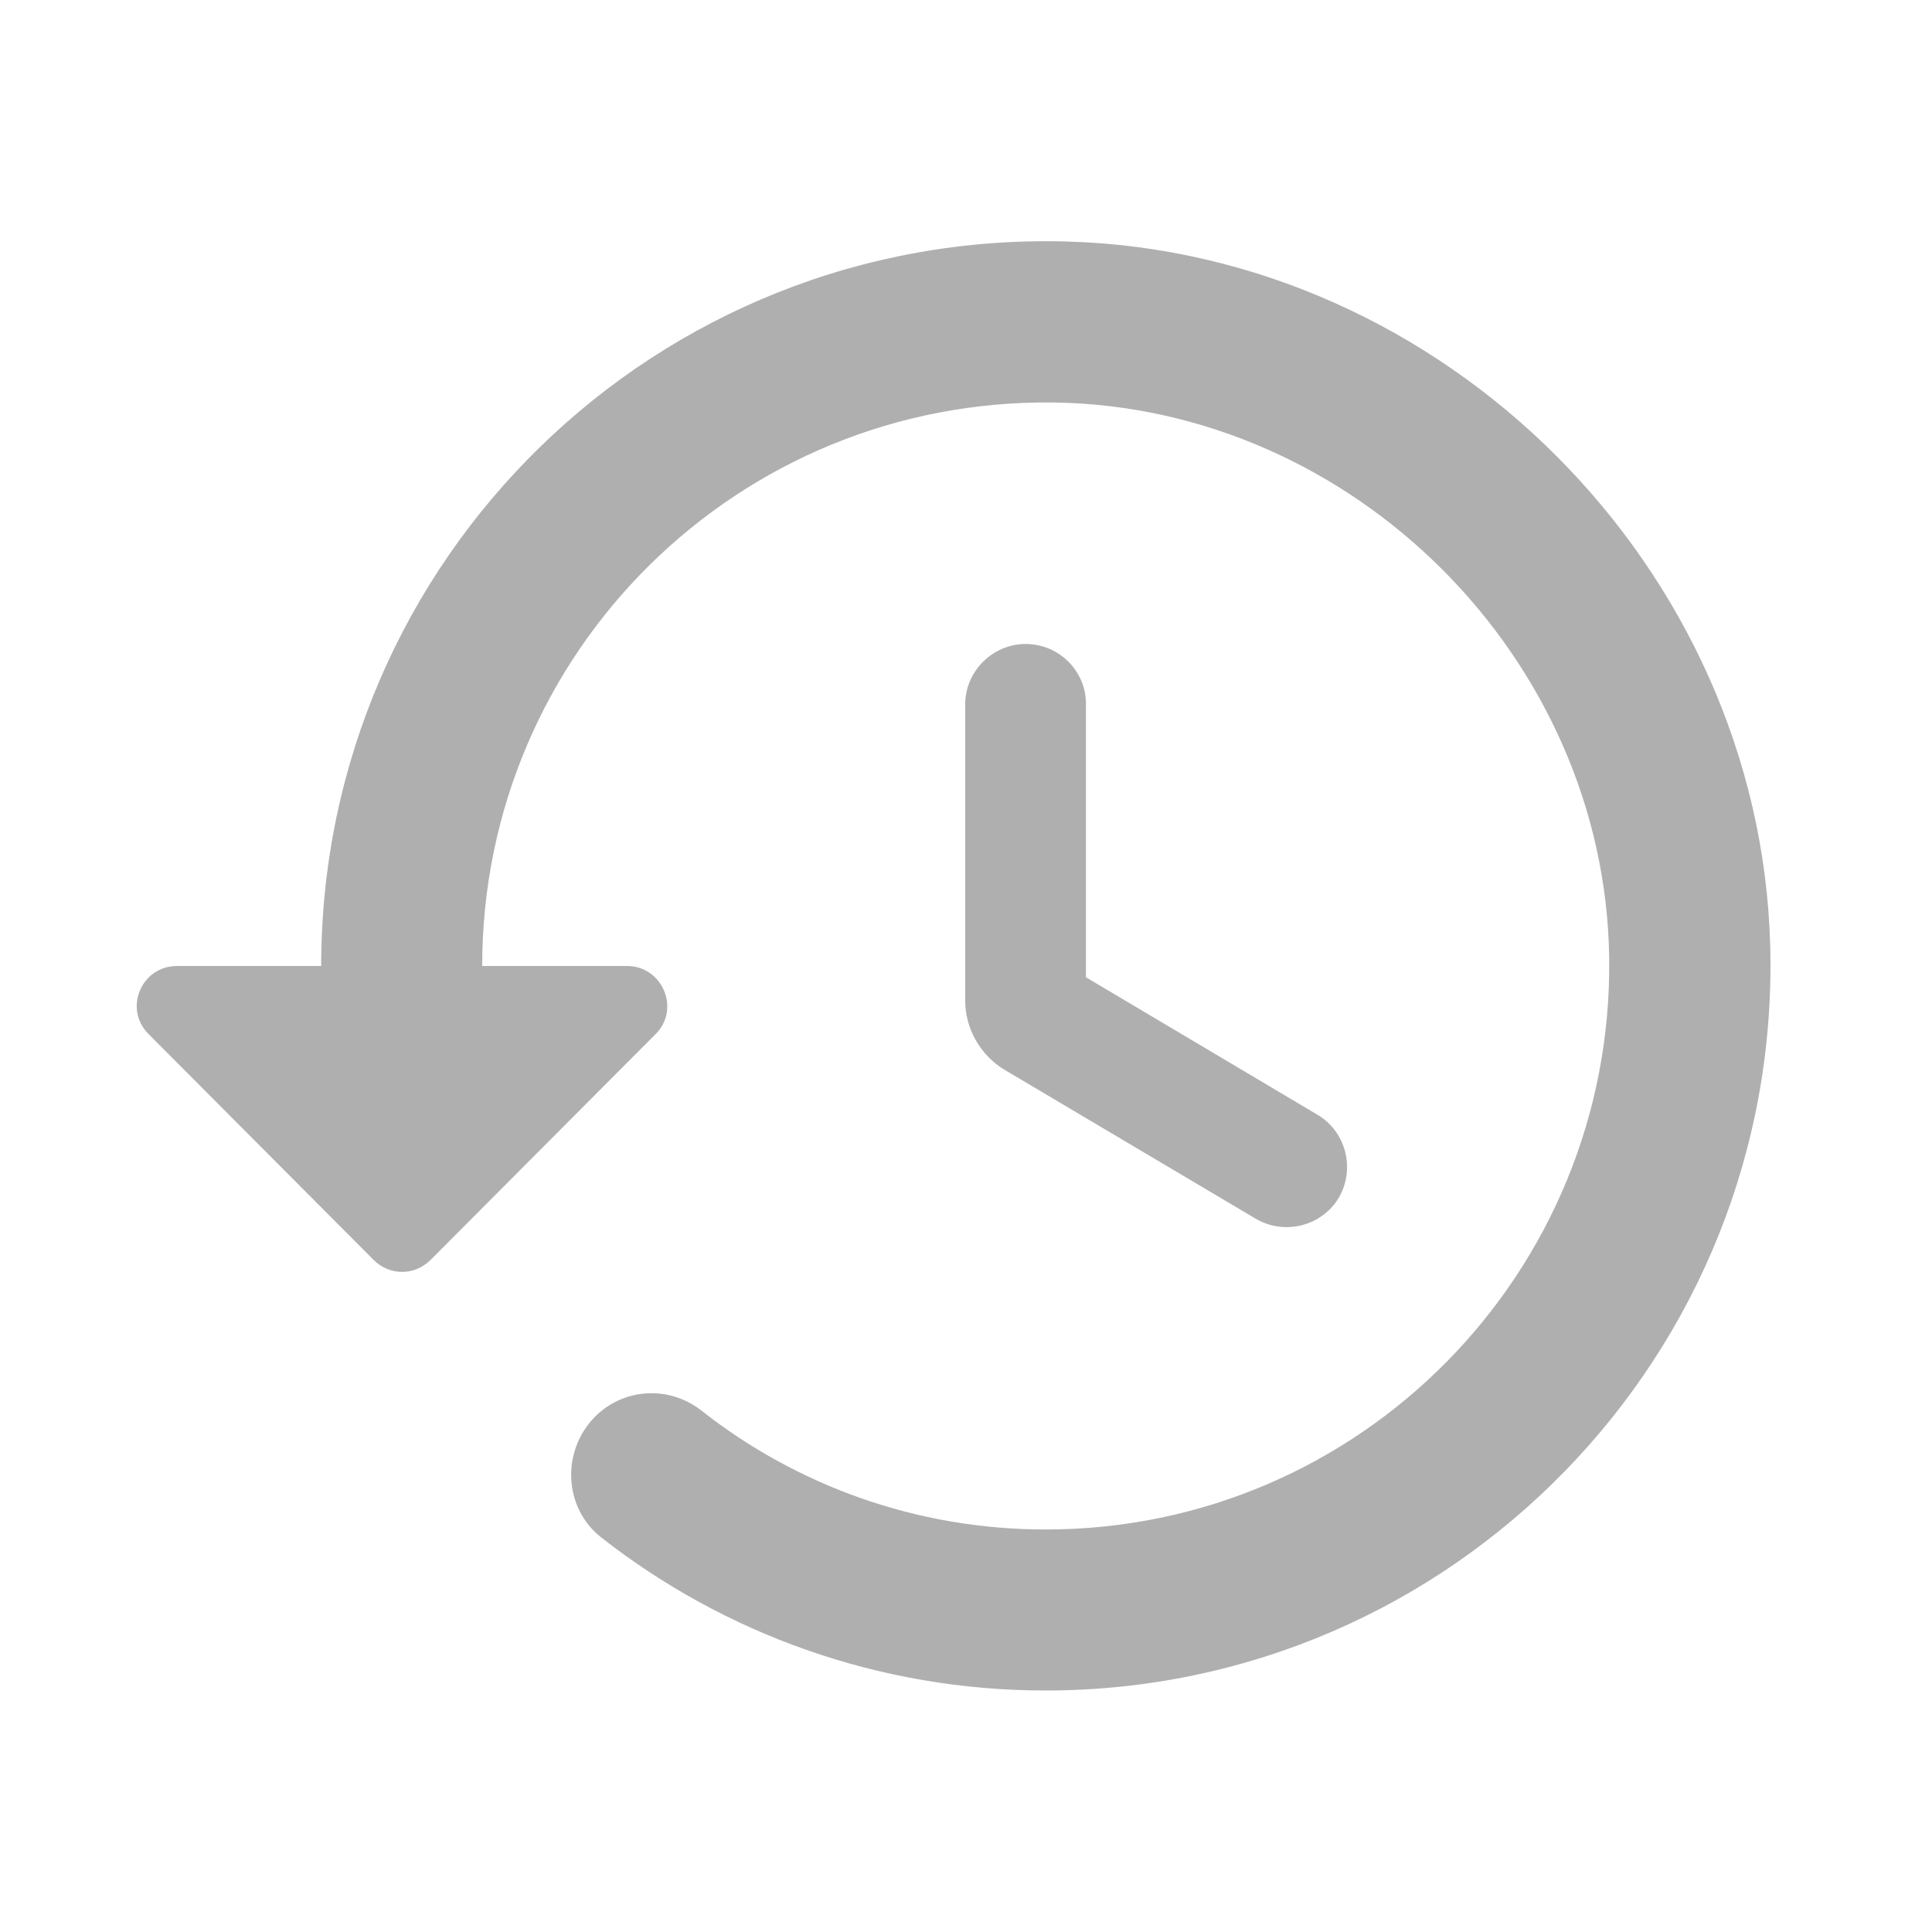
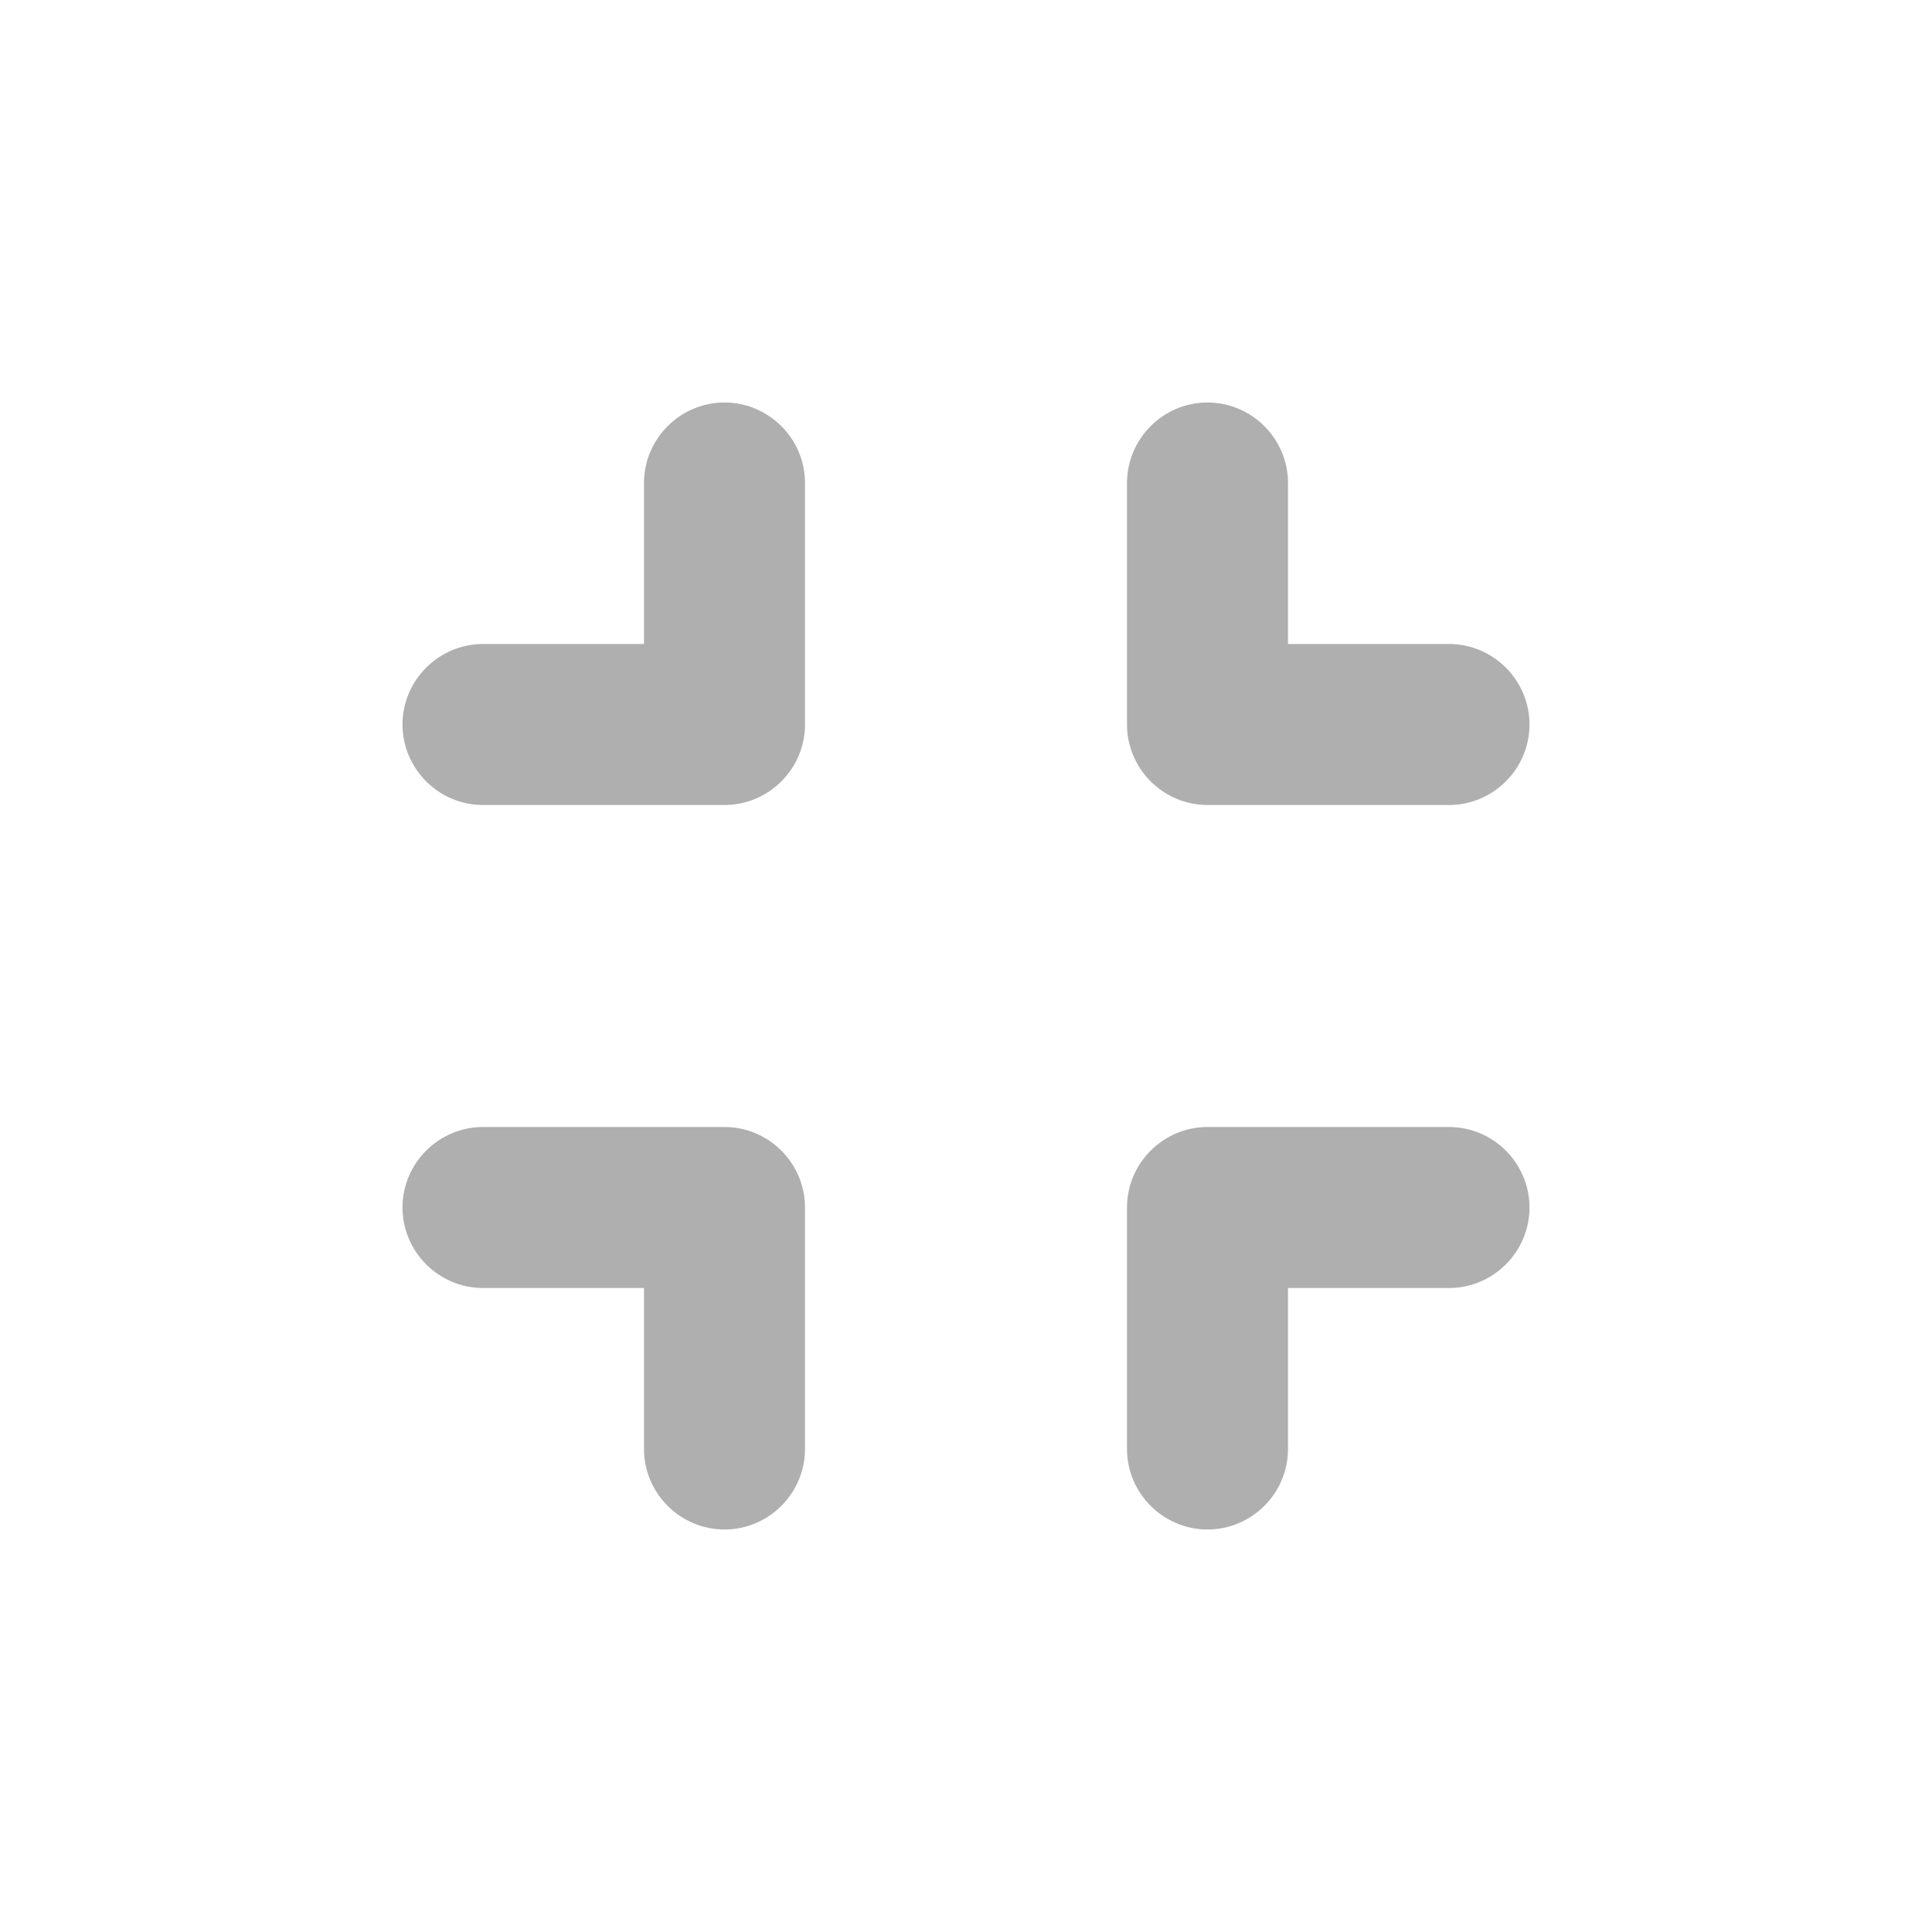
<svg xmlns="http://www.w3.org/2000/svg" height="24" viewBox="0 0 24 24" width="24">
-   <path fill="#afafaf" d="M13.25 3c-5.09-.14-9.26 3.94-9.26 9H2.2c-.45 0-.67.54-.35.85l2.79 2.8c.2.2.51.2.71 0l2.79-2.8c.32-.31.09-.85-.35-.85h-1.8c0-3.9 3.18-7.05 7.1-7 3.72.05 6.85 3.18 6.9 6.9.05 3.91-3.1 7.1-7 7.1-1.61 0-3.1-.55-4.28-1.48-.4-.31-.96-.28-1.32.08-.42.43-.39 1.13.08 1.5 1.52 1.19 3.44 1.9 5.52 1.9 5.05 0 9.14-4.17 9-9.26-.13-4.69-4.05-8.61-8.74-8.74zm-.51 5c-.41 0-.75.34-.75.75v3.68c0 .35.19.68.49.86l3.12 1.85c.36.21.82.09 1.03-.26.21-.36.09-.82-.26-1.03l-2.88-1.71v-3.4c0-.4-.33-.74-.75-.74z" />
+   <path fill="#afafaf" d="M6 16h2v2c0 .55.45 1 1 1s1-.45 1-1v-3c0-.55-.45-1-1-1H6c-.55 0-1 .45-1 1s.45 1 1 1zm2-8H6c-.55 0-1 .45-1 1s.45 1 1 1h3c.55 0 1-.45 1-1V6c0-.55-.45-1-1-1s-1 .45-1 1v2zm7 11c.55 0 1-.45 1-1v-2h2c.55 0 1-.45 1-1s-.45-1-1-1h-3c-.55 0-1 .45-1 1v3c0 .55.45 1 1 1zm1-11V6c0-.55-.45-1-1-1s-1 .45-1 1v3c0 .55.45 1 1 1h3c.55 0 1-.45 1-1s-.45-1-1-1h-2z" />
</svg>
